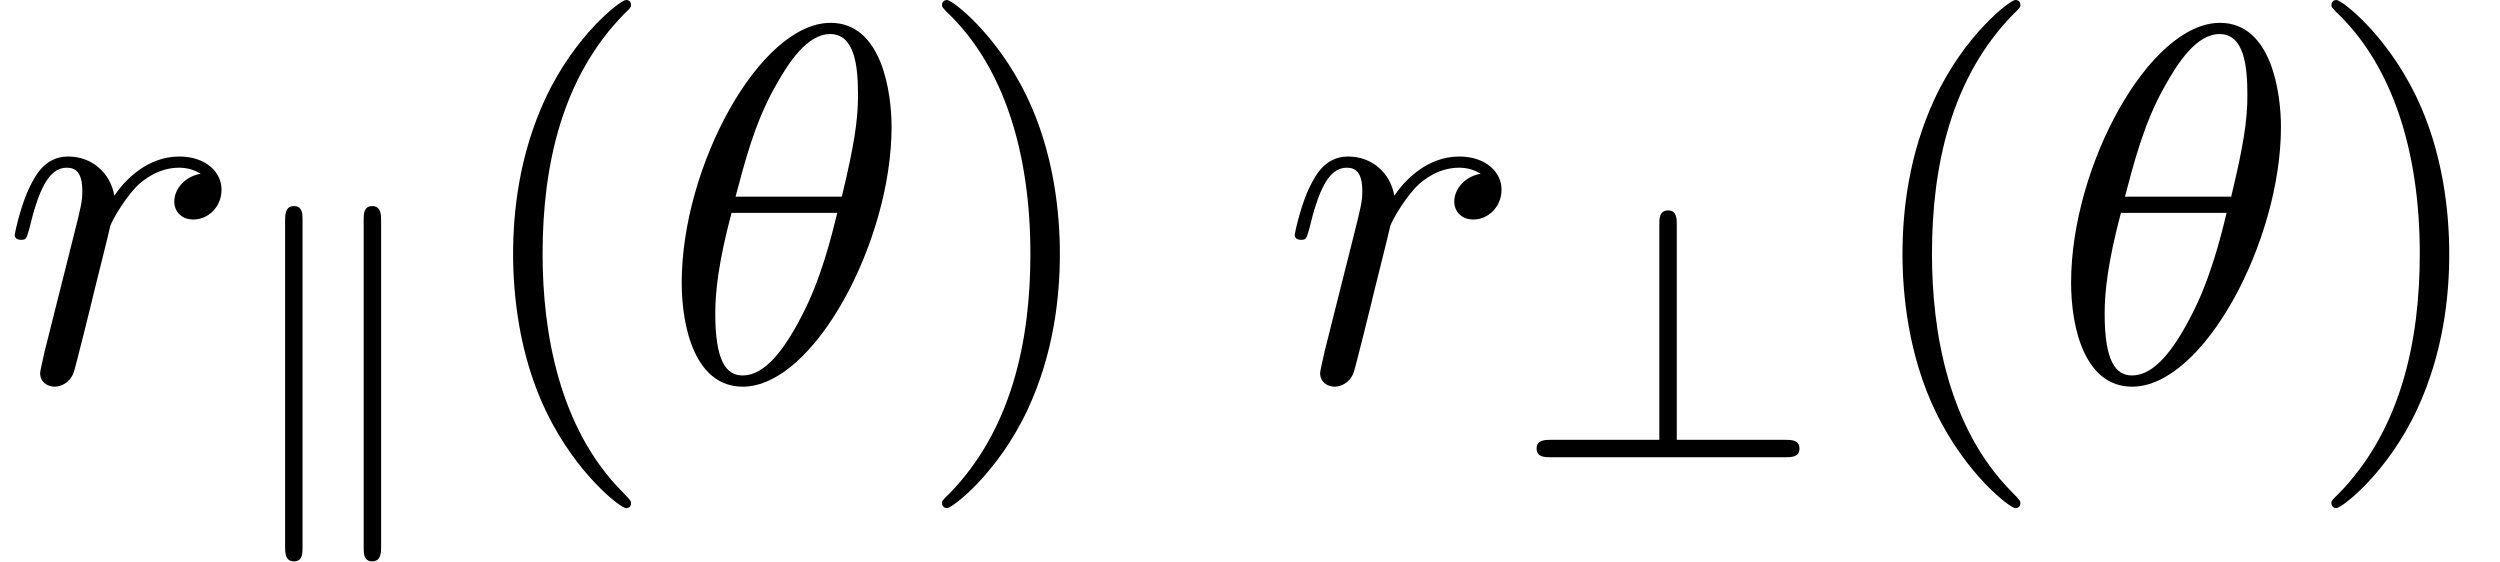
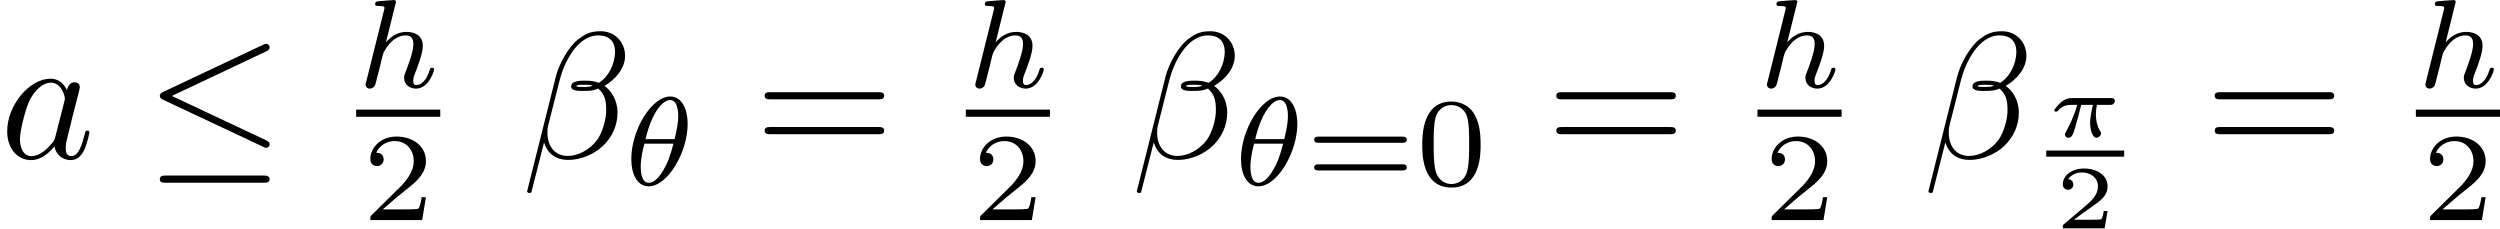
- <svg xmlns="http://www.w3.org/2000/svg" xmlns:xlink="http://www.w3.org/1999/xlink" version="1.1" width="49.02pt" height="11.014pt" viewBox="-72 -72 49.02 11.014">
+ <svg xmlns="http://www.w3.org/2000/svg" xmlns:xlink="http://www.w3.org/1999/xlink" version="1.1" width="138.603pt" height="12.66pt" viewBox="-72 -72 138.603 12.66">
  <defs>
-     <path id="g0-63" d="M3.285-4.568C3.285-4.672 3.285-4.84 3.117-4.84C2.943-4.84 2.943-4.679 2.943-4.568V-.342H.816C.711-.342 .537-.342 .537-.174C.537 0 .697 0 .816 0H5.412C5.523 0 5.691 0 5.691-.167C5.691-.342 5.53-.342 5.412-.342H3.285V-4.568Z" />
-     <path id="g0-107" d="M1.437-4.965C1.437-5.07 1.437-5.23 1.269-5.23C1.095-5.23 1.095-5.056 1.095-4.931V1.437C1.095 1.562 1.095 1.736 1.269 1.736C1.437 1.736 1.437 1.576 1.437 1.471V-4.965ZM2.978-4.931C2.978-5.056 2.978-5.23 2.803-5.23C2.636-5.23 2.636-5.07 2.636-4.965V1.471C2.636 1.576 2.636 1.736 2.803 1.736C2.978 1.736 2.978 1.562 2.978 1.437V-4.931Z" />
-     <path id="g1-18" d="M4.533-4.981C4.533-5.639 4.354-7.024 3.337-7.024C1.953-7.024 .418-4.214 .418-1.933C.418-.996 .707 .11 1.614 .11C3.019 .11 4.533-2.75 4.533-4.981ZM1.474-3.616C1.644-4.254 1.843-5.051 2.242-5.758C2.511-6.247 2.879-6.804 3.328-6.804C3.816-6.804 3.875-6.167 3.875-5.599C3.875-5.111 3.796-4.603 3.557-3.616H1.474ZM3.467-3.298C3.357-2.839 3.148-1.993 2.77-1.275C2.421-.598 2.042-.11 1.614-.11C1.285-.11 1.076-.399 1.076-1.325C1.076-1.743 1.136-2.321 1.395-3.298H3.467Z" />
-     <path id="g1-114" d="M.877-.588C.847-.438 .787-.209 .787-.159C.787 .02 .927 .11 1.076 .11C1.196 .11 1.375 .03 1.445-.169C1.465-.209 1.803-1.564 1.843-1.743C1.923-2.072 2.102-2.77 2.162-3.039C2.202-3.168 2.481-3.636 2.72-3.856C2.8-3.925 3.088-4.184 3.517-4.184C3.776-4.184 3.925-4.065 3.935-4.065C3.636-4.015 3.417-3.776 3.417-3.517C3.417-3.357 3.527-3.168 3.796-3.168S4.344-3.397 4.344-3.756C4.344-4.105 4.025-4.403 3.517-4.403C2.869-4.403 2.431-3.915 2.242-3.636C2.162-4.085 1.803-4.403 1.335-4.403C.877-4.403 .687-4.015 .598-3.836C.418-3.497 .289-2.899 .289-2.869C.289-2.77 .389-2.77 .408-2.77C.508-2.77 .518-2.78 .578-2.999C.747-3.706 .946-4.184 1.305-4.184C1.474-4.184 1.614-4.105 1.614-3.726C1.614-3.517 1.584-3.407 1.455-2.889L.877-.588Z" />
-     <path id="g2-40" d="M3.298 2.391C3.298 2.361 3.298 2.341 3.128 2.172C1.883 .917 1.564-.966 1.564-2.491C1.564-4.224 1.943-5.958 3.168-7.203C3.298-7.323 3.298-7.342 3.298-7.372C3.298-7.442 3.258-7.472 3.198-7.472C3.098-7.472 2.202-6.795 1.614-5.529C1.106-4.433 .986-3.328 .986-2.491C.986-1.714 1.096-.508 1.644 .618C2.242 1.843 3.098 2.491 3.198 2.491C3.258 2.491 3.298 2.461 3.298 2.391Z" />
-     <path id="g2-41" d="M2.879-2.491C2.879-3.268 2.77-4.473 2.222-5.599C1.624-6.824 .767-7.472 .667-7.472C.608-7.472 .568-7.432 .568-7.372C.568-7.342 .568-7.323 .757-7.143C1.733-6.157 2.301-4.573 2.301-2.491C2.301-.787 1.933 .966 .697 2.222C.568 2.341 .568 2.361 .568 2.391C.568 2.451 .608 2.491 .667 2.491C.767 2.491 1.664 1.813 2.252 .548C2.76-.548 2.879-1.654 2.879-2.491Z" />
+     <path id="g0-20" d="M6.725-5.918C6.834-5.968 6.914-6.017 6.914-6.137C6.914-6.247 6.834-6.336 6.715-6.336C6.665-6.336 6.575-6.296 6.535-6.276L1.026-3.676C.857-3.597 .827-3.527 .827-3.447C.827-3.357 .887-3.288 1.026-3.228L6.535-.638C6.665-.568 6.685-.568 6.715-.568C6.824-.568 6.914-.658 6.914-.767C6.914-.857 6.874-.917 6.705-.996L1.494-3.447L6.725-5.918ZM6.565 1.365C6.735 1.365 6.914 1.365 6.914 1.166S6.705 .966 6.555 .966H1.186C1.036 .966 .827 .966 .827 1.166S1.006 1.365 1.176 1.365H6.565Z" />
+     <path id="g1-12" d="M5.729-5.669C5.729-6.416 5.181-7.034 4.374-7.034C3.796-7.034 3.517-6.874 3.168-6.615C2.62-6.217 2.072-5.25 1.883-4.493L.299 1.833C.289 1.873 .339 1.933 .418 1.933S.528 1.913 .538 1.883L1.235-.867C1.425-.269 1.863 .1 2.59 .1S4.065-.249 4.513-.687C4.991-1.146 5.31-1.783 5.31-2.521C5.31-3.238 4.941-3.756 4.583-4.005C5.161-4.334 5.729-4.951 5.729-5.669ZM3.935-4.015C3.806-3.965 3.696-3.945 3.457-3.945C3.318-3.945 3.118-3.935 3.019-3.985C3.039-4.085 3.397-4.065 3.507-4.065C3.716-4.065 3.806-4.065 3.935-4.015ZM5.171-5.898C5.171-5.2 4.792-4.483 4.274-4.174C4.005-4.274 3.806-4.294 3.507-4.294C3.298-4.294 2.74-4.304 2.74-3.975C2.73-3.696 3.248-3.726 3.427-3.726C3.796-3.726 3.945-3.736 4.244-3.856C4.623-3.497 4.672-3.188 4.682-2.73C4.702-2.152 4.463-1.405 4.184-1.016C3.796-.478 3.128-.12 2.56-.12C1.803-.12 1.425-.697 1.425-1.405C1.425-1.504 1.425-1.654 1.474-1.843L2.112-4.364C2.331-5.22 3.049-6.804 4.244-6.804C4.822-6.804 5.171-6.496 5.171-5.898Z" />
+     <path id="g1-97" d="M3.716-3.766C3.537-4.134 3.248-4.403 2.8-4.403C1.634-4.403 .399-2.939 .399-1.484C.399-.548 .946 .11 1.724 .11C1.923 .11 2.421 .07 3.019-.638C3.098-.219 3.447 .11 3.925 .11C4.274 .11 4.503-.12 4.663-.438C4.832-.797 4.961-1.405 4.961-1.425C4.961-1.524 4.872-1.524 4.842-1.524C4.742-1.524 4.732-1.484 4.702-1.345C4.533-.697 4.354-.11 3.945-.11C3.676-.11 3.646-.369 3.646-.568C3.646-.787 3.666-.867 3.776-1.305C3.885-1.724 3.905-1.823 3.995-2.202L4.354-3.597C4.423-3.875 4.423-3.895 4.423-3.935C4.423-4.105 4.304-4.204 4.134-4.204C3.895-4.204 3.746-3.985 3.716-3.766ZM3.068-1.186C3.019-1.006 3.019-.986 2.869-.817C2.431-.269 2.022-.11 1.743-.11C1.245-.11 1.106-.658 1.106-1.046C1.106-1.544 1.425-2.77 1.654-3.228C1.963-3.816 2.411-4.184 2.809-4.184C3.457-4.184 3.597-3.367 3.597-3.308S3.577-3.188 3.567-3.138L3.068-1.186Z" />
+     <path id="g2-18" d="M3.564-3.396C3.564-4.129 3.285-4.91 2.601-4.91C1.555-4.91 .439-3.041 .439-1.444C.439-.614 .76 .07 1.402 .07C2.462 .07 3.564-1.834 3.564-3.396ZM1.227-2.545C1.583-4.052 2.183-4.714 2.594-4.714C3.041-4.714 3.041-3.94 3.041-3.808C3.041-3.536 2.985-3.131 2.838-2.545H1.227ZM2.776-2.294C2.58-1.534 2.42-1.158 2.211-.816C1.995-.453 1.716-.126 1.409-.126C1.025-.126 .962-.656 .962-1.032C.962-1.492 1.095-2.036 1.165-2.294H2.776Z" />
+     <path id="g2-104" d="M2.183-4.631C2.19-4.645 2.211-4.735 2.211-4.742C2.211-4.777 2.183-4.84 2.099-4.84C1.96-4.84 1.381-4.784 1.206-4.77C1.151-4.763 1.053-4.756 1.053-4.61C1.053-4.512 1.151-4.512 1.234-4.512C1.569-4.512 1.569-4.463 1.569-4.407C1.569-4.359 1.555-4.317 1.541-4.254L.558-.307C.523-.181 .523-.167 .523-.153C.523-.049 .607 .07 .76 .07C.837 .07 .969 .035 1.046-.112C1.067-.153 1.13-.404 1.165-.551L1.325-1.172C1.346-1.276 1.416-1.541 1.437-1.646C1.506-1.911 1.506-1.918 1.646-2.141C1.869-2.483 2.218-2.88 2.762-2.88C3.152-2.88 3.173-2.559 3.173-2.392C3.173-1.974 2.873-1.2 2.762-.907C2.685-.711 2.657-.649 2.657-.53C2.657-.16 2.964 .07 3.32 .07C4.017 .07 4.324-.893 4.324-.997C4.324-1.088 4.233-1.088 4.212-1.088C4.115-1.088 4.108-1.046 4.08-.969C3.919-.411 3.612-.126 3.34-.126C3.194-.126 3.166-.223 3.166-.37C3.166-.53 3.201-.621 3.327-.934C3.41-1.151 3.696-1.89 3.696-2.28C3.696-2.392 3.696-2.685 3.438-2.887C3.32-2.978 3.117-3.075 2.79-3.075C2.28-3.075 1.911-2.797 1.653-2.497L2.183-4.631Z" />
+     <path id="g3-25" d="M3.512-1.768C3.601-1.768 3.651-1.768 3.721-1.818C3.751-1.848 3.801-1.918 3.801-1.988C3.801-2.147 3.651-2.147 3.567-2.147H1.43C1.32-2.147 1.096-2.147 .802-1.898C.667-1.778 .443-1.524 .443-1.465C.443-1.395 .513-1.395 .543-1.395C.613-1.395 .613-1.4 .653-1.445C.822-1.659 1.061-1.768 1.365-1.768H1.719C1.539-1.146 1.285-.628 1.111-.314C1.036-.184 1.036-.174 1.036-.125C1.036-.01 1.126 .055 1.225 .055C1.435 .055 1.504-.174 1.619-.578C1.733-.966 1.823-1.325 1.938-1.768H2.59C2.57-1.694 2.431-1.151 2.431-.757C2.431-.413 2.555 .055 2.775 .055C2.894 .055 3.034-.06 3.034-.189C3.034-.244 3.014-.269 2.979-.329C2.75-.702 2.75-1.141 2.75-1.23C2.75-1.4 2.775-1.599 2.804-1.768H3.512Z" />
+     <path id="g4-61" d="M6.844-3.258C6.994-3.258 7.183-3.258 7.183-3.457S6.994-3.656 6.854-3.656H.887C.747-3.656 .558-3.656 .558-3.457S.747-3.258 .897-3.258H6.844ZM6.854-1.325C6.994-1.325 7.183-1.325 7.183-1.524S6.994-1.724 6.844-1.724H.897C.747-1.724 .558-1.724 .558-1.524S.747-1.325 .887-1.325H6.854Z" />
+     <path id="g5-48" d="M3.599-2.225C3.599-2.992 3.508-3.543 3.187-4.031C2.971-4.352 2.538-4.631 1.981-4.631C.363-4.631 .363-2.727 .363-2.225S.363 .139 1.981 .139S3.599-1.723 3.599-2.225ZM1.981-.056C1.66-.056 1.234-.244 1.095-.816C.997-1.227 .997-1.799 .997-2.315C.997-2.824 .997-3.354 1.102-3.738C1.248-4.289 1.695-4.435 1.981-4.435C2.357-4.435 2.72-4.205 2.845-3.801C2.957-3.424 2.964-2.922 2.964-2.315C2.964-1.799 2.964-1.283 2.873-.844C2.734-.209 2.26-.056 1.981-.056Z" />
+     <path id="g5-50" d="M3.522-1.269H3.285C3.264-1.116 3.194-.704 3.103-.635C3.048-.593 2.511-.593 2.413-.593H1.13C1.862-1.241 2.106-1.437 2.525-1.764C3.041-2.176 3.522-2.608 3.522-3.271C3.522-4.115 2.783-4.631 1.89-4.631C1.025-4.631 .439-4.024 .439-3.382C.439-3.027 .739-2.992 .809-2.992C.976-2.992 1.179-3.11 1.179-3.361C1.179-3.487 1.13-3.731 .767-3.731C.983-4.226 1.458-4.38 1.785-4.38C2.483-4.38 2.845-3.836 2.845-3.271C2.845-2.664 2.413-2.183 2.19-1.932L.509-.272C.439-.209 .439-.195 .439 0H3.313L3.522-1.269Z" />
+     <path id="g5-61" d="M5.356-2.343C5.461-2.343 5.621-2.343 5.621-2.518C5.621-2.685 5.454-2.685 5.363-2.685H.746C.656-2.685 .488-2.685 .488-2.518C.488-2.343 .649-2.343 .753-2.343H5.356ZM5.363-.809C5.454-.809 5.621-.809 5.621-.976C5.621-1.151 5.461-1.151 5.356-1.151H.753C.649-1.151 .488-1.151 .488-.976C.488-.809 .656-.809 .746-.809H5.363Z" />
+     <path id="g6-50" d="M2.934-.961H2.725C2.71-.867 2.66-.558 2.58-.508C2.54-.478 2.122-.478 2.047-.478H1.071C1.4-.722 1.768-1.001 2.067-1.2C2.516-1.509 2.934-1.798 2.934-2.326C2.934-2.964 2.331-3.318 1.619-3.318C.946-3.318 .453-2.929 .453-2.441C.453-2.182 .672-2.137 .742-2.137C.877-2.137 1.036-2.227 1.036-2.431C1.036-2.61 .907-2.71 .752-2.725C.892-2.949 1.181-3.098 1.514-3.098C1.998-3.098 2.401-2.809 2.401-2.321C2.401-1.903 2.112-1.584 1.729-1.26L.513-.229C.463-.184 .458-.184 .453-.149V0H2.77L2.934-.961Z" />
  </defs>
  <g id="page1">
-     <use x="-72" y="-64.528" xlink:href="#g1-114" />
-     <use x="-67.505" y="-62.729" xlink:href="#g0-107" />
-     <use x="-62.925" y="-64.528" xlink:href="#g2-40" />
-     <use x="-59.051" y="-64.528" xlink:href="#g1-18" />
-     <use x="-54.097" y="-64.528" xlink:href="#g2-41" />
-     <use x="-46.902" y="-64.528" xlink:href="#g1-114" />
-     <use x="-42.407" y="-63.034" xlink:href="#g0-63" />
-     <use x="-35.682" y="-64.528" xlink:href="#g2-40" />
-     <use x="-31.808" y="-64.528" xlink:href="#g1-18" />
-     <use x="-26.854" y="-64.528" xlink:href="#g2-41" />
+     <use x="-72" y="-63.234" xlink:href="#g1-97" />
+     <use x="-63.967" y="-63.234" xlink:href="#g0-20" />
+     <use x="-52.255" y="-67.157" xlink:href="#g2-104" />
+     <rect x="-52.255" y="-65.924" height=".398" width="4.664" />
+     <use x="-51.908" y="-59.799" xlink:href="#g5-50" />
+     <use x="-43.074" y="-63.234" xlink:href="#g1-12" />
+     <use x="-37.439" y="-61.74" xlink:href="#g2-18" />
+     <use x="-30.164" y="-63.234" xlink:href="#g4-61" />
+     <use x="-18.453" y="-67.157" xlink:href="#g2-104" />
+     <rect x="-18.453" y="-65.924" height=".398" width="4.664" />
+     <use x="-18.106" y="-59.799" xlink:href="#g5-50" />
+     <use x="-9.272" y="-63.234" xlink:href="#g1-12" />
+     <use x="-3.637" y="-61.74" xlink:href="#g2-18" />
+     <use x=".372" y="-61.74" xlink:href="#g5-61" />
+     <use x="6.488" y="-61.74" xlink:href="#g5-48" />
+     <use x="13.725" y="-63.234" xlink:href="#g4-61" />
+     <use x="25.436" y="-67.157" xlink:href="#g2-104" />
+     <rect x="25.436" y="-65.924" height=".398" width="4.664" />
+     <use x="25.783" y="-59.799" xlink:href="#g5-50" />
+     <use x="34.617" y="-63.234" xlink:href="#g1-12" />
+     <use x="41.448" y="-64.417" xlink:href="#g3-25" />
+     <rect x="41.448" y="-63.653" height=".339" width="4.319" />
+     <use x="41.912" y="-59.34" xlink:href="#g6-50" />
+     <use x="50.228" y="-63.234" xlink:href="#g4-61" />
+     <use x="61.939" y="-67.157" xlink:href="#g2-104" />
+     <rect x="61.939" y="-65.924" height=".398" width="4.664" />
+     <use x="62.286" y="-59.799" xlink:href="#g5-50" />
  </g>
</svg>
